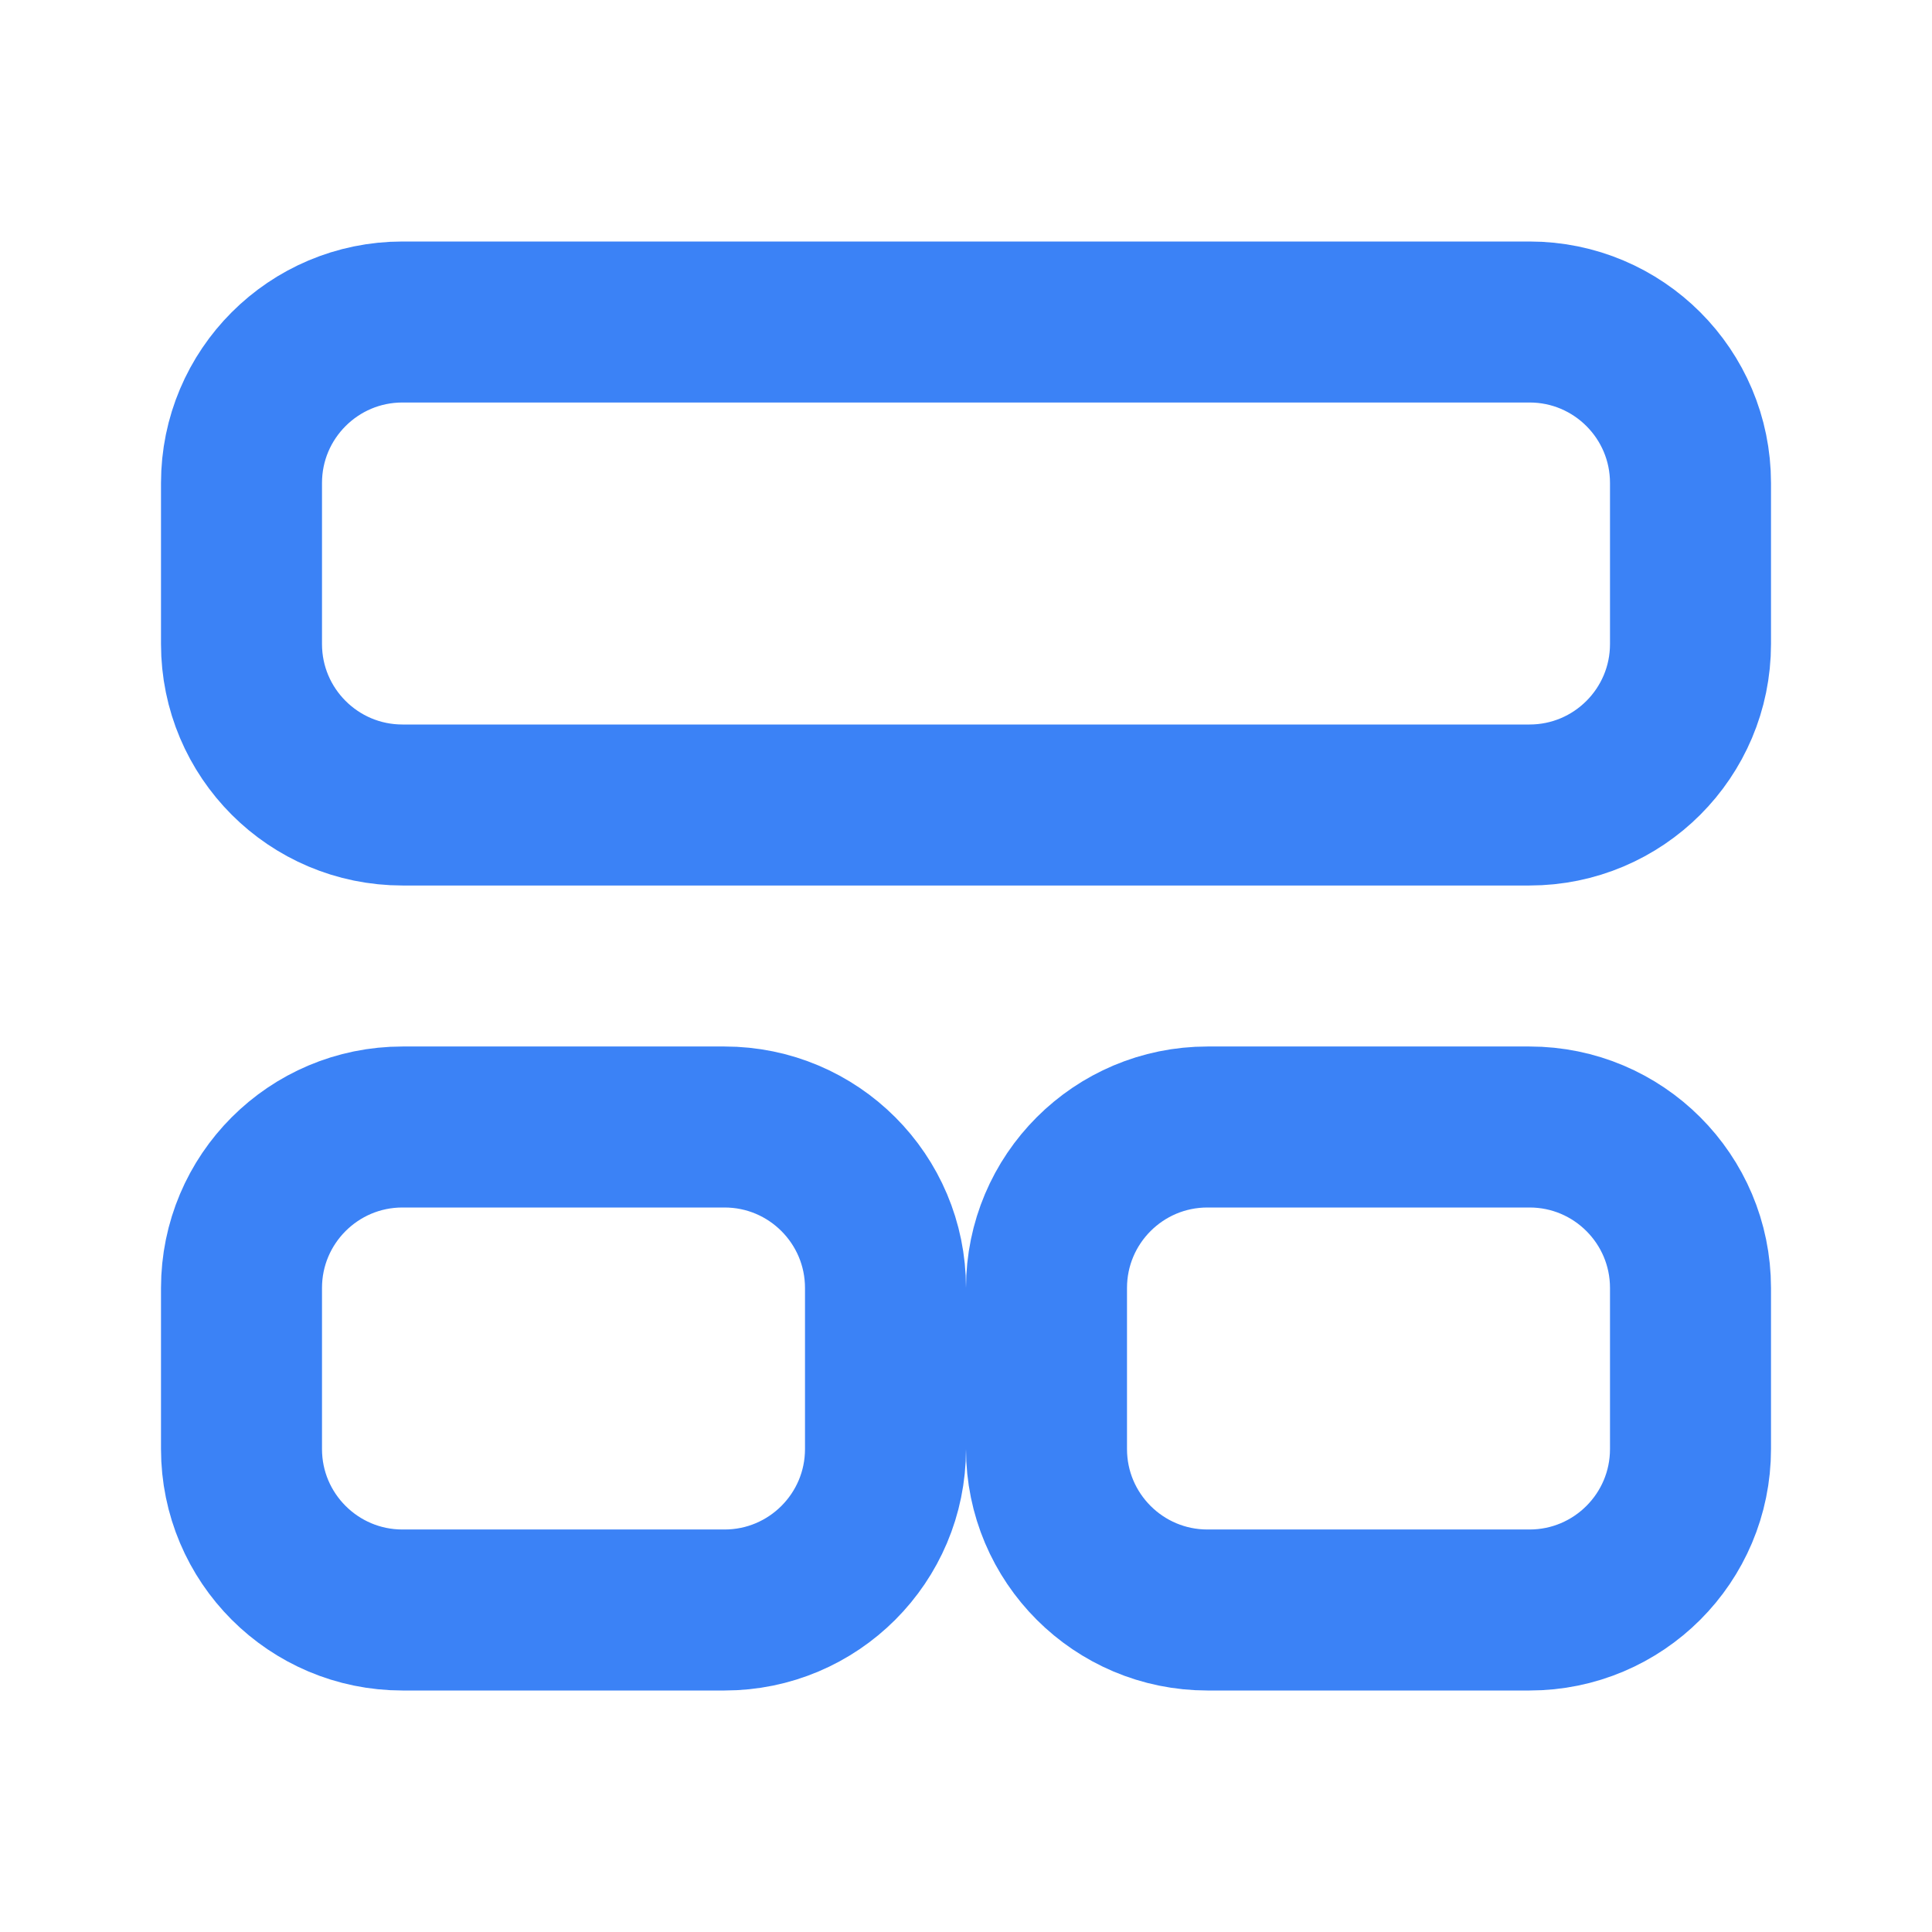
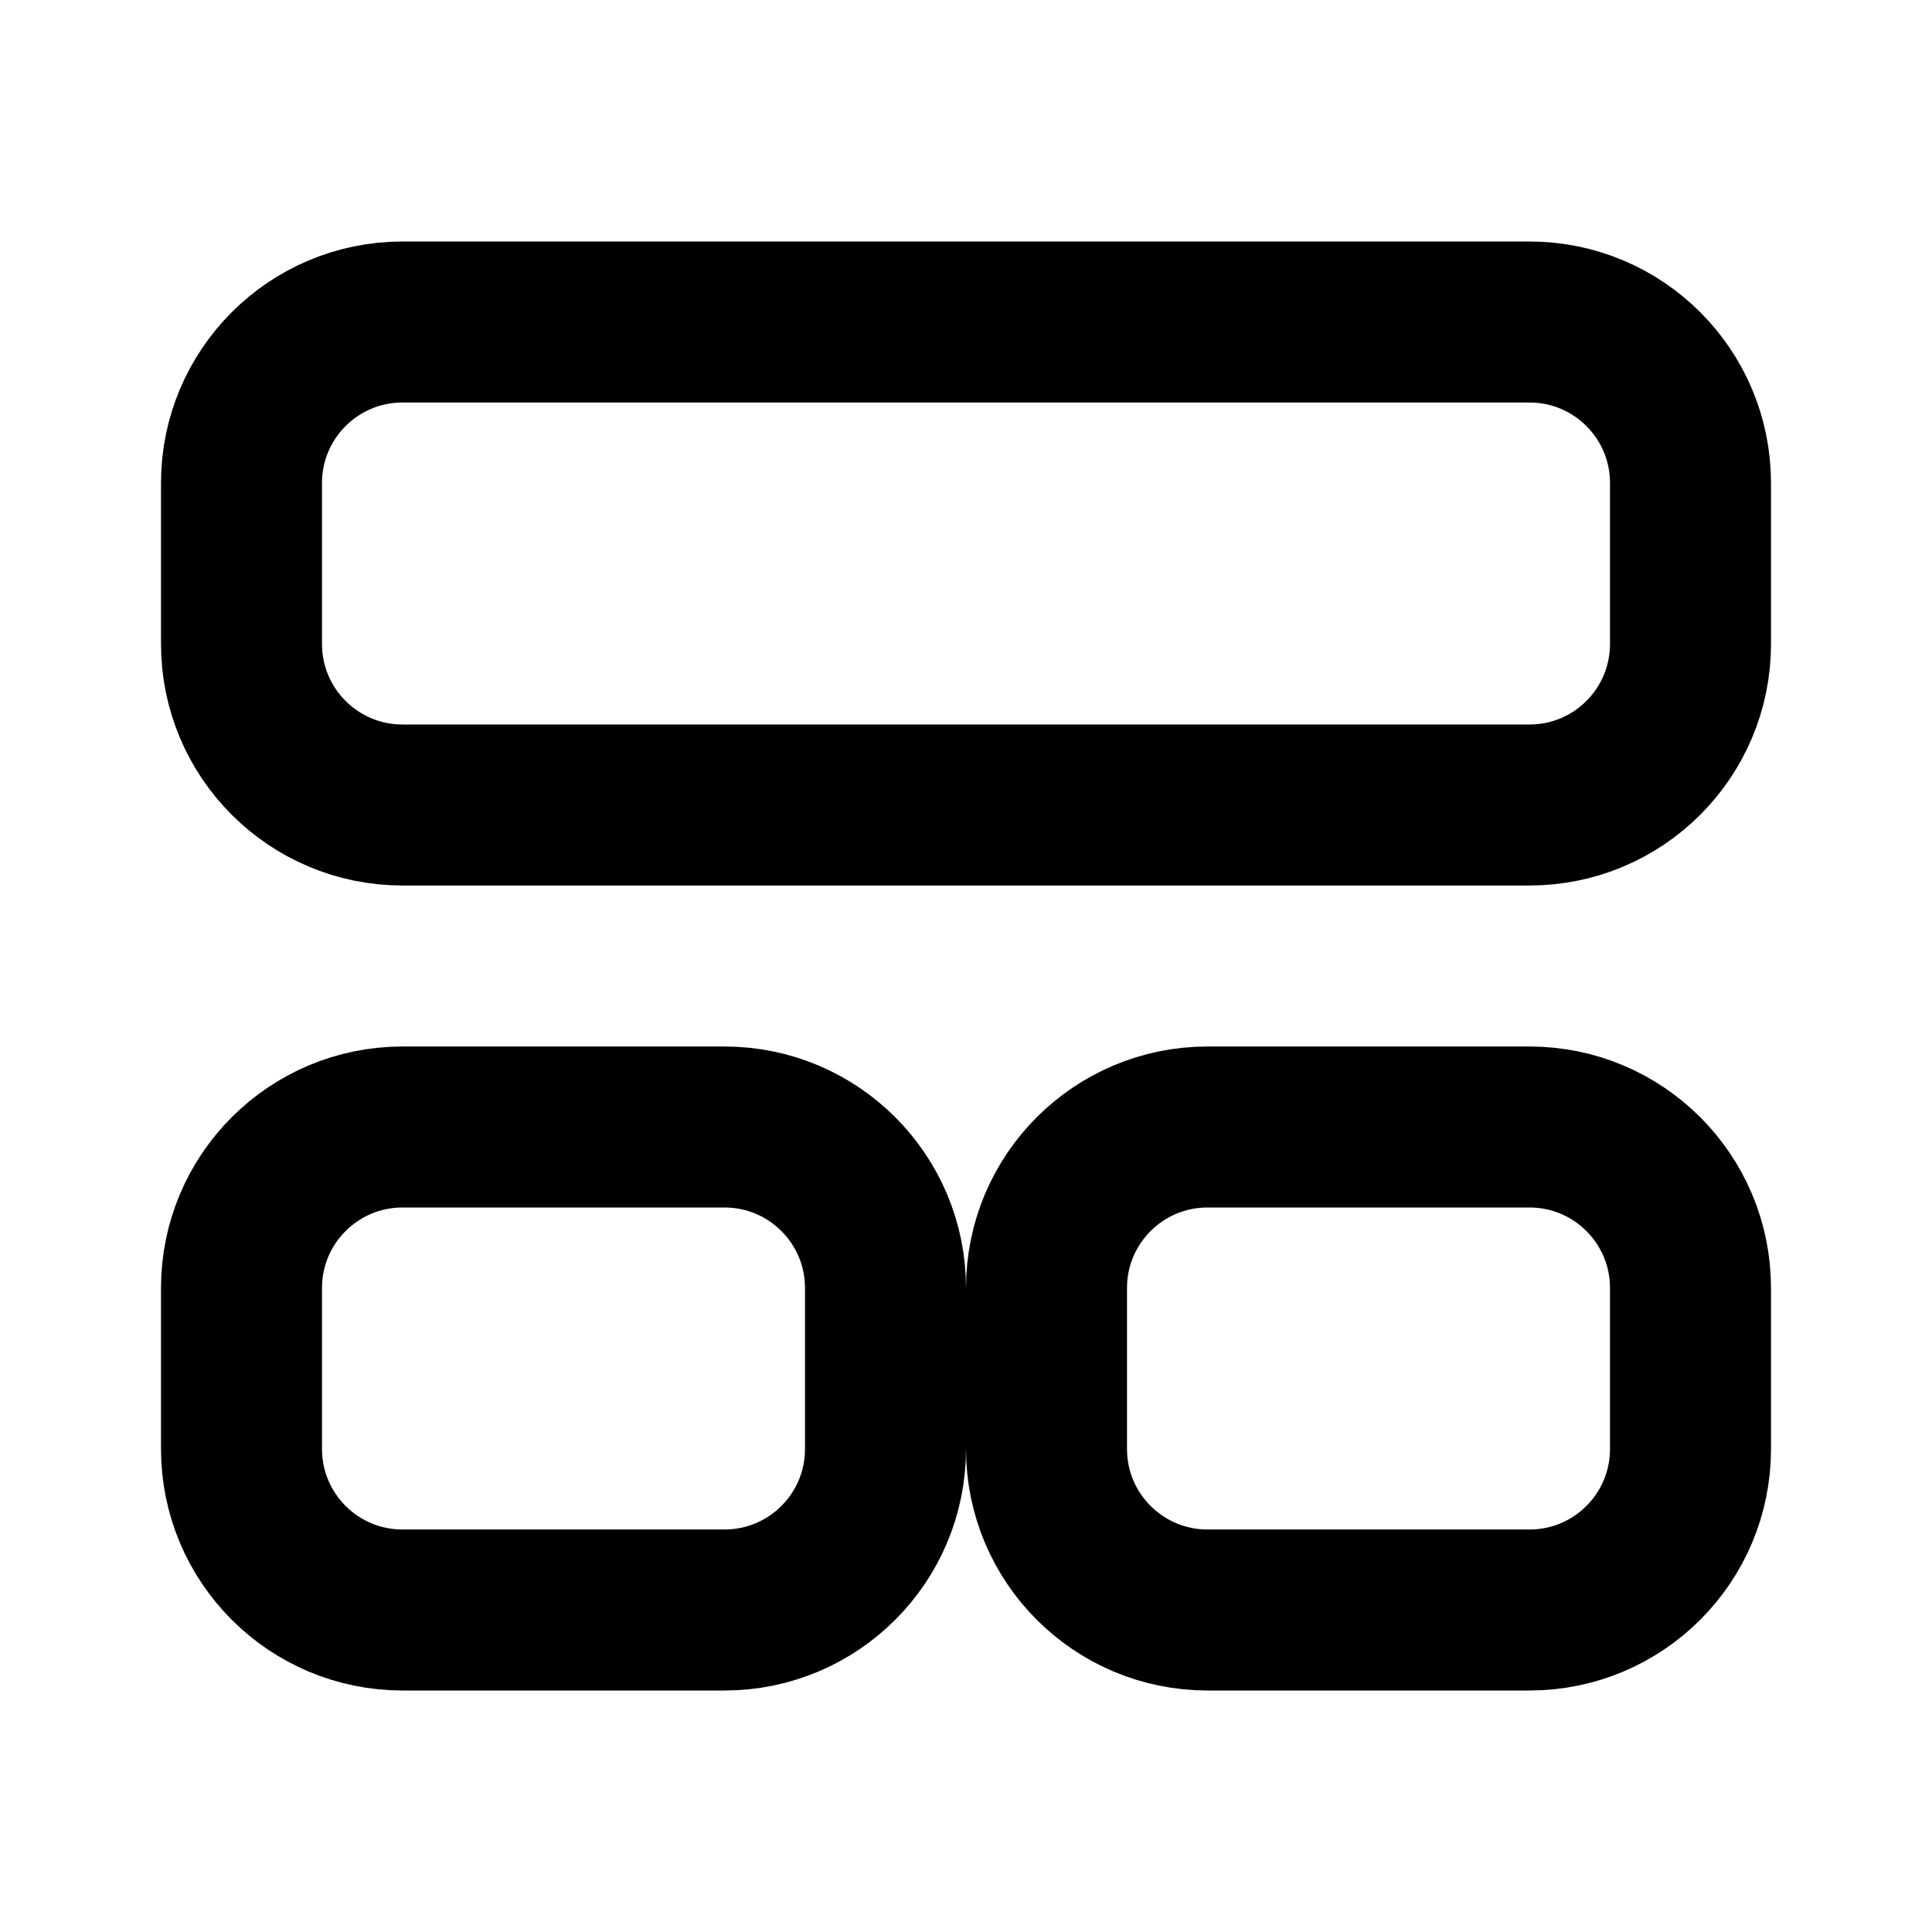
<svg xmlns="http://www.w3.org/2000/svg" width="24" height="24" viewBox="0 0 24 24" fill="none">
-   <rect x="3" y="4" width="18" height="6" rx="2" stroke="#3B82F6" stroke-width="2" />
-   <rect x="3" y="14" width="8" height="6" rx="2" stroke="#3B82F6" stroke-width="2" />
-   <rect x="13" y="14" width="8" height="6" rx="2" stroke="#3B82F6" stroke-width="2" />
+   <rect x="3" y="4" width="18" height="6" rx="2" stroke="#000000" stroke-width="2" />
+   <rect x="3" y="14" width="8" height="6" rx="2" stroke="#000000" stroke-width="2" />
+   <rect x="13" y="14" width="8" height="6" rx="2" stroke="#000000" stroke-width="2" />
</svg>
